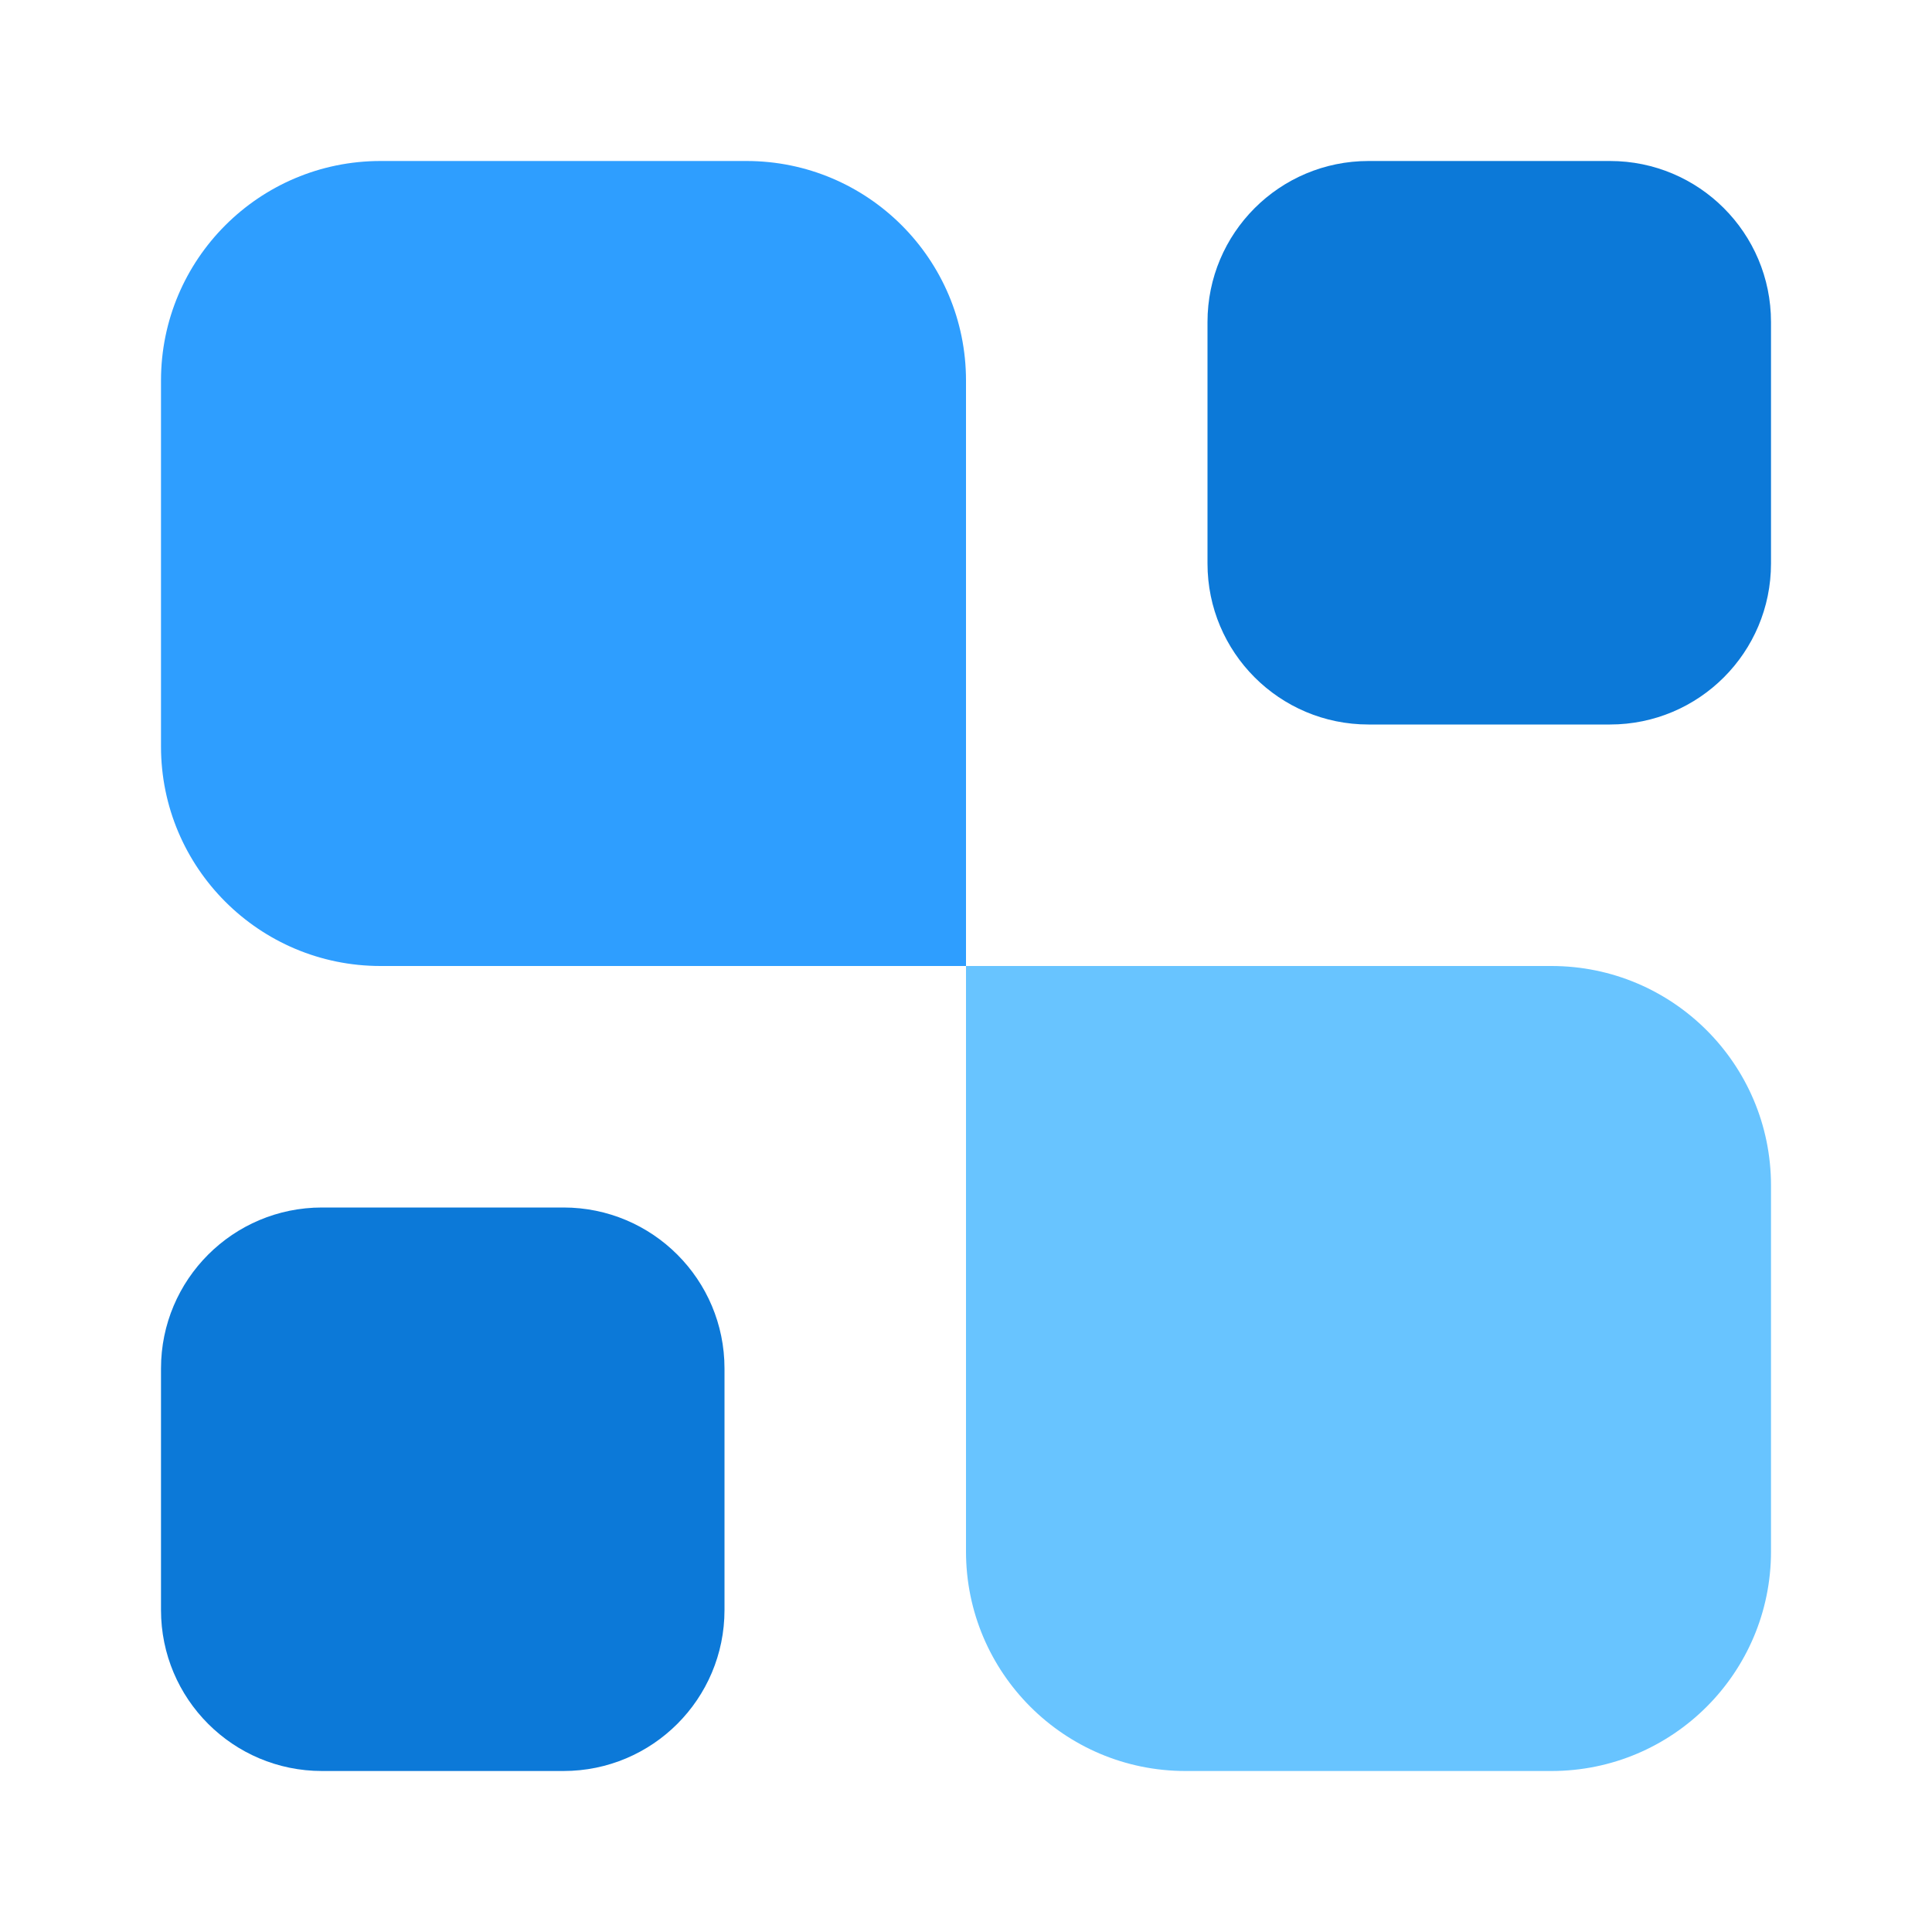
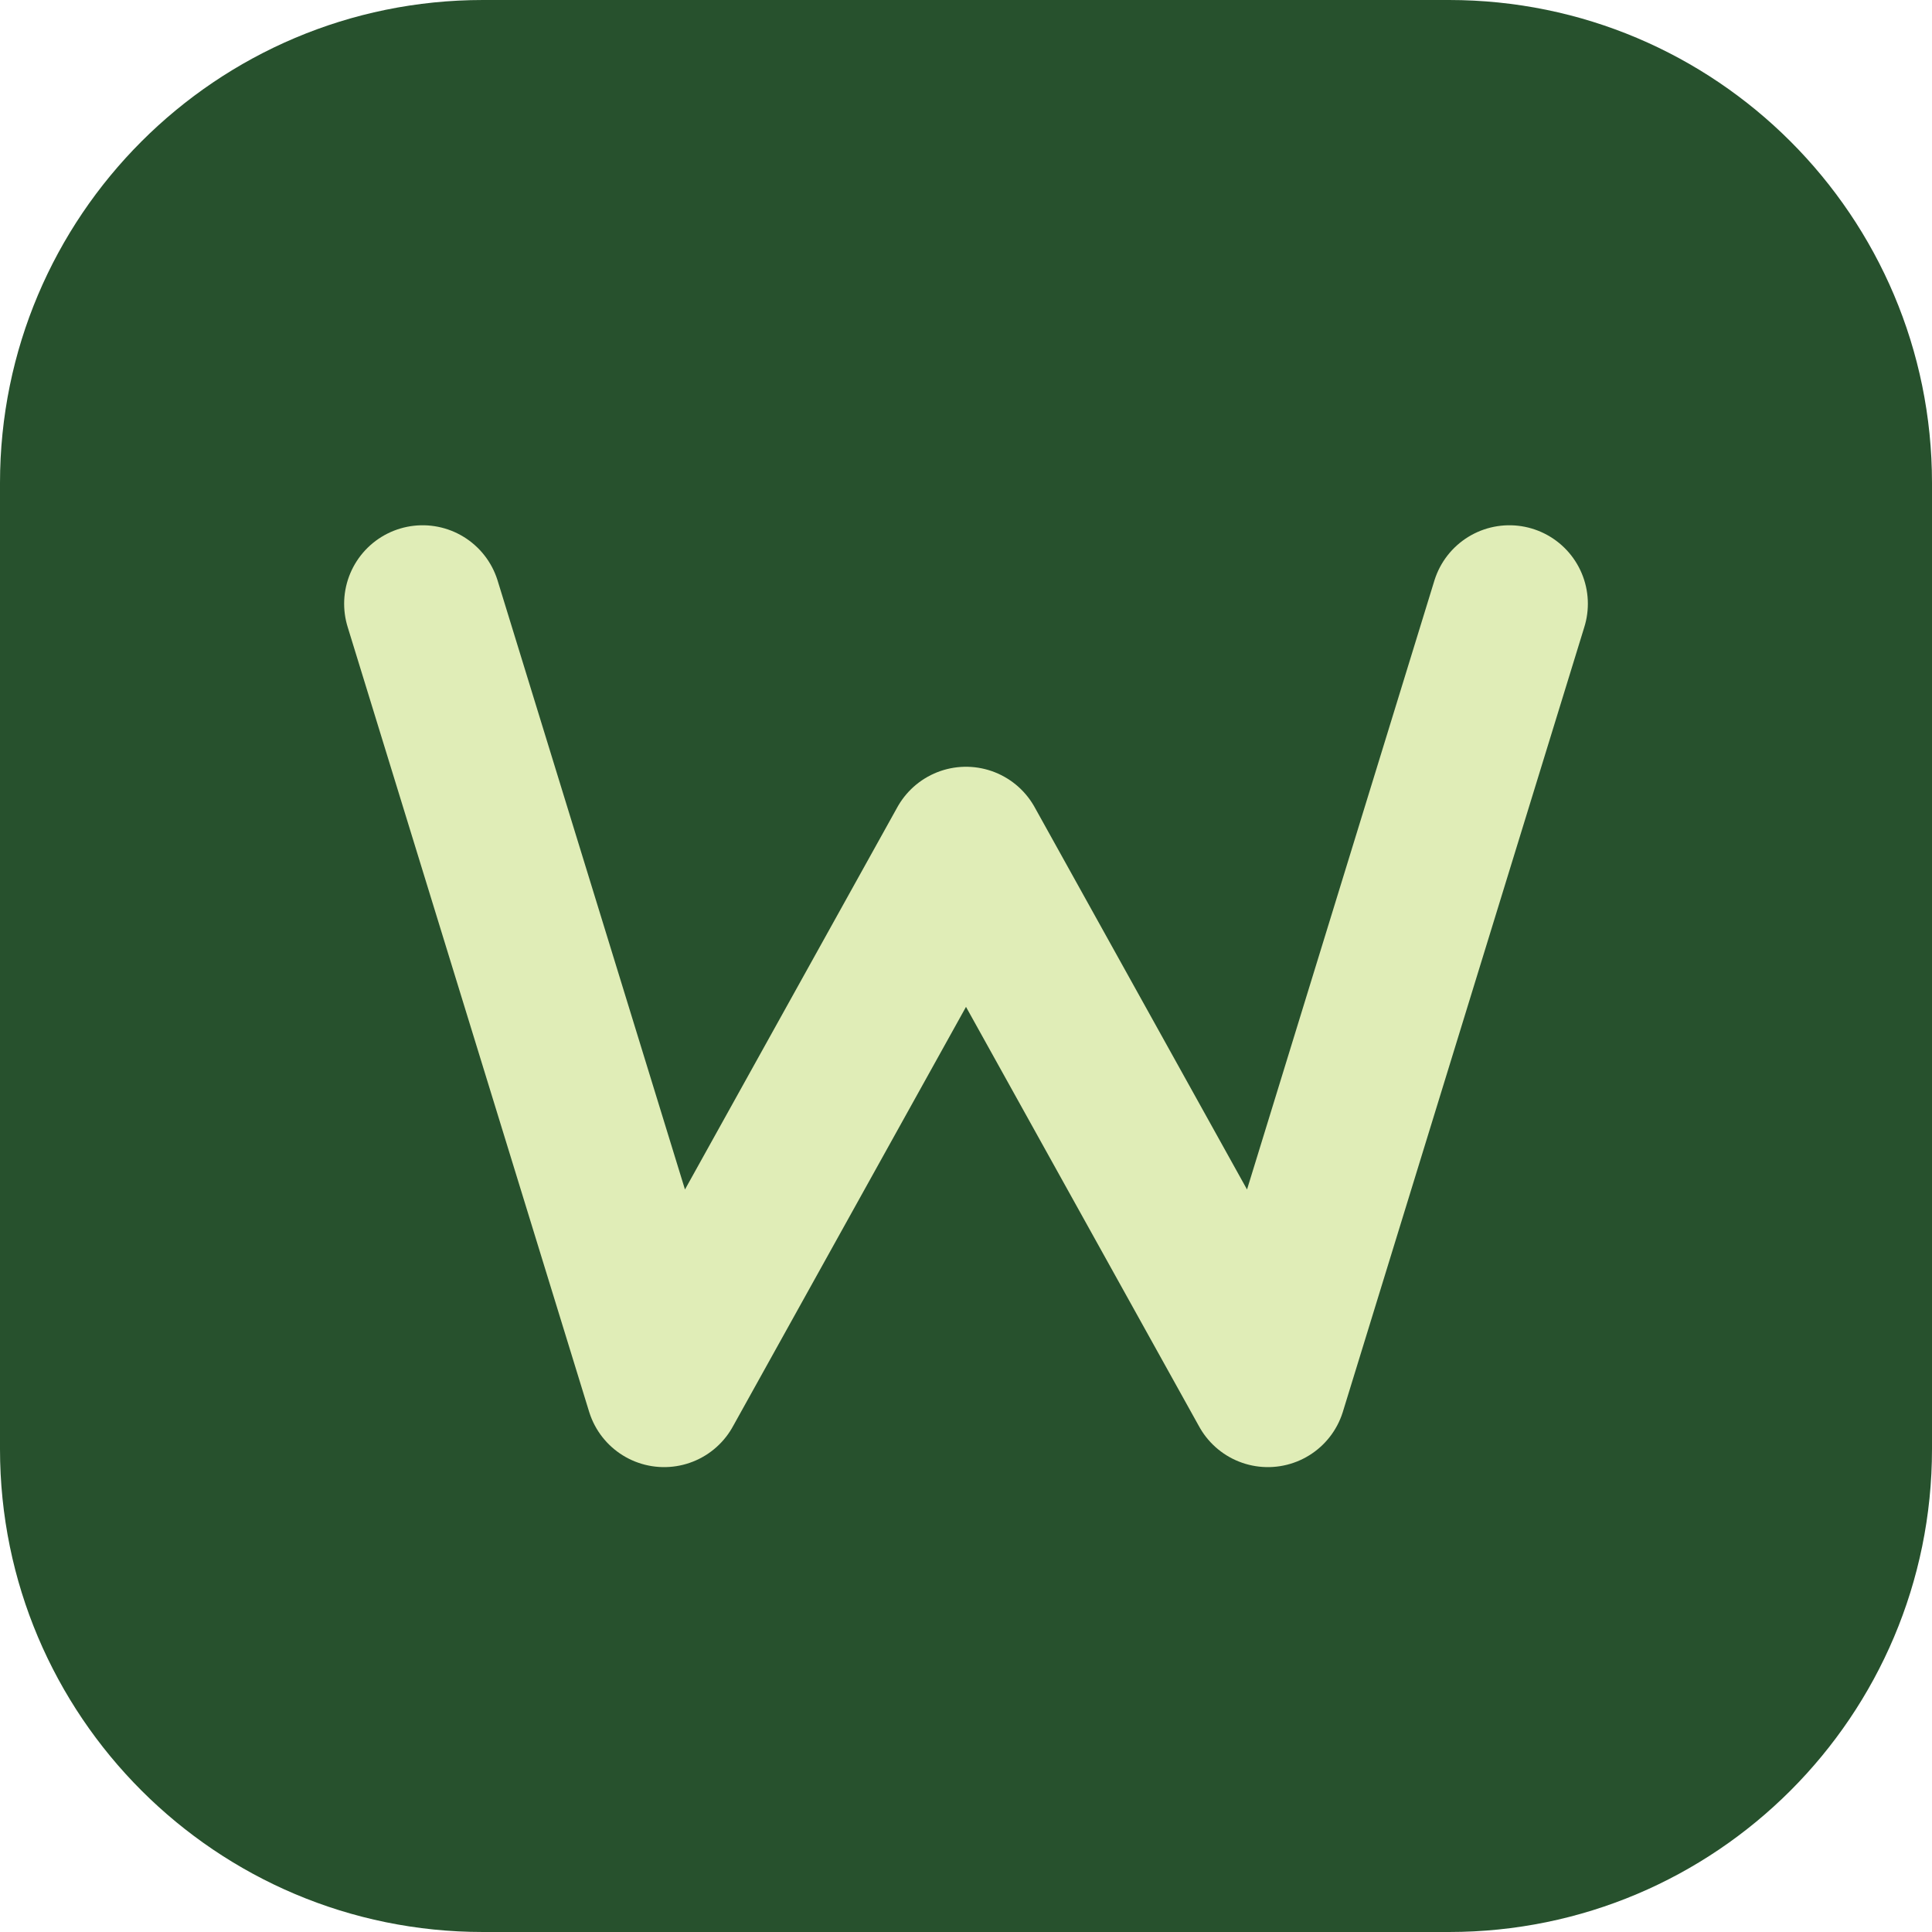
- <svg xmlns="http://www.w3.org/2000/svg" width="24" height="24" viewBox="0 0 24 24" fill="none">
-   <path d="M22 19.273C22 20.779 20.779 22 19.273 22H14.727C13.221 22 12 20.779 12 19.273V12H19.273C20.779 12 22 13.221 22 14.727V19.273Z" fill="#68C4FF" />
-   <path d="M20 2C21.105 2 22 2.895 22 4V7C22 8.105 21.105 9 20 9H17C15.895 9 15 8.105 15 7V4C15 2.895 15.895 2 17 2H20Z" fill="#0C79D8" />
-   <path d="M7 15C8.105 15 9 15.895 9 17V20C9 21.105 8.105 22 7 22H4C2.895 22 2 21.105 2 20V17C2 15.895 2.895 15 4 15H7Z" fill="#0C79D8" />
-   <path d="M12 12H4.727C3.221 12 2 10.779 2 9.273V4.727C2 3.221 3.221 2 4.727 2H9.273C10.779 2 12 3.221 12 4.727V12Z" fill="#2E9EFF" />
+ <svg xmlns="http://www.w3.org/2000/svg" viewBox="0 0 32 32">
+   <rect width="32" height="32" rx="8" fill="#27512d" />
+   <path d="M7 10l4 13 5-9 5 9 4-13" fill="none" stroke="#e0edb7" stroke-width="2.6" stroke-linecap="round" stroke-linejoin="round" />
</svg>
